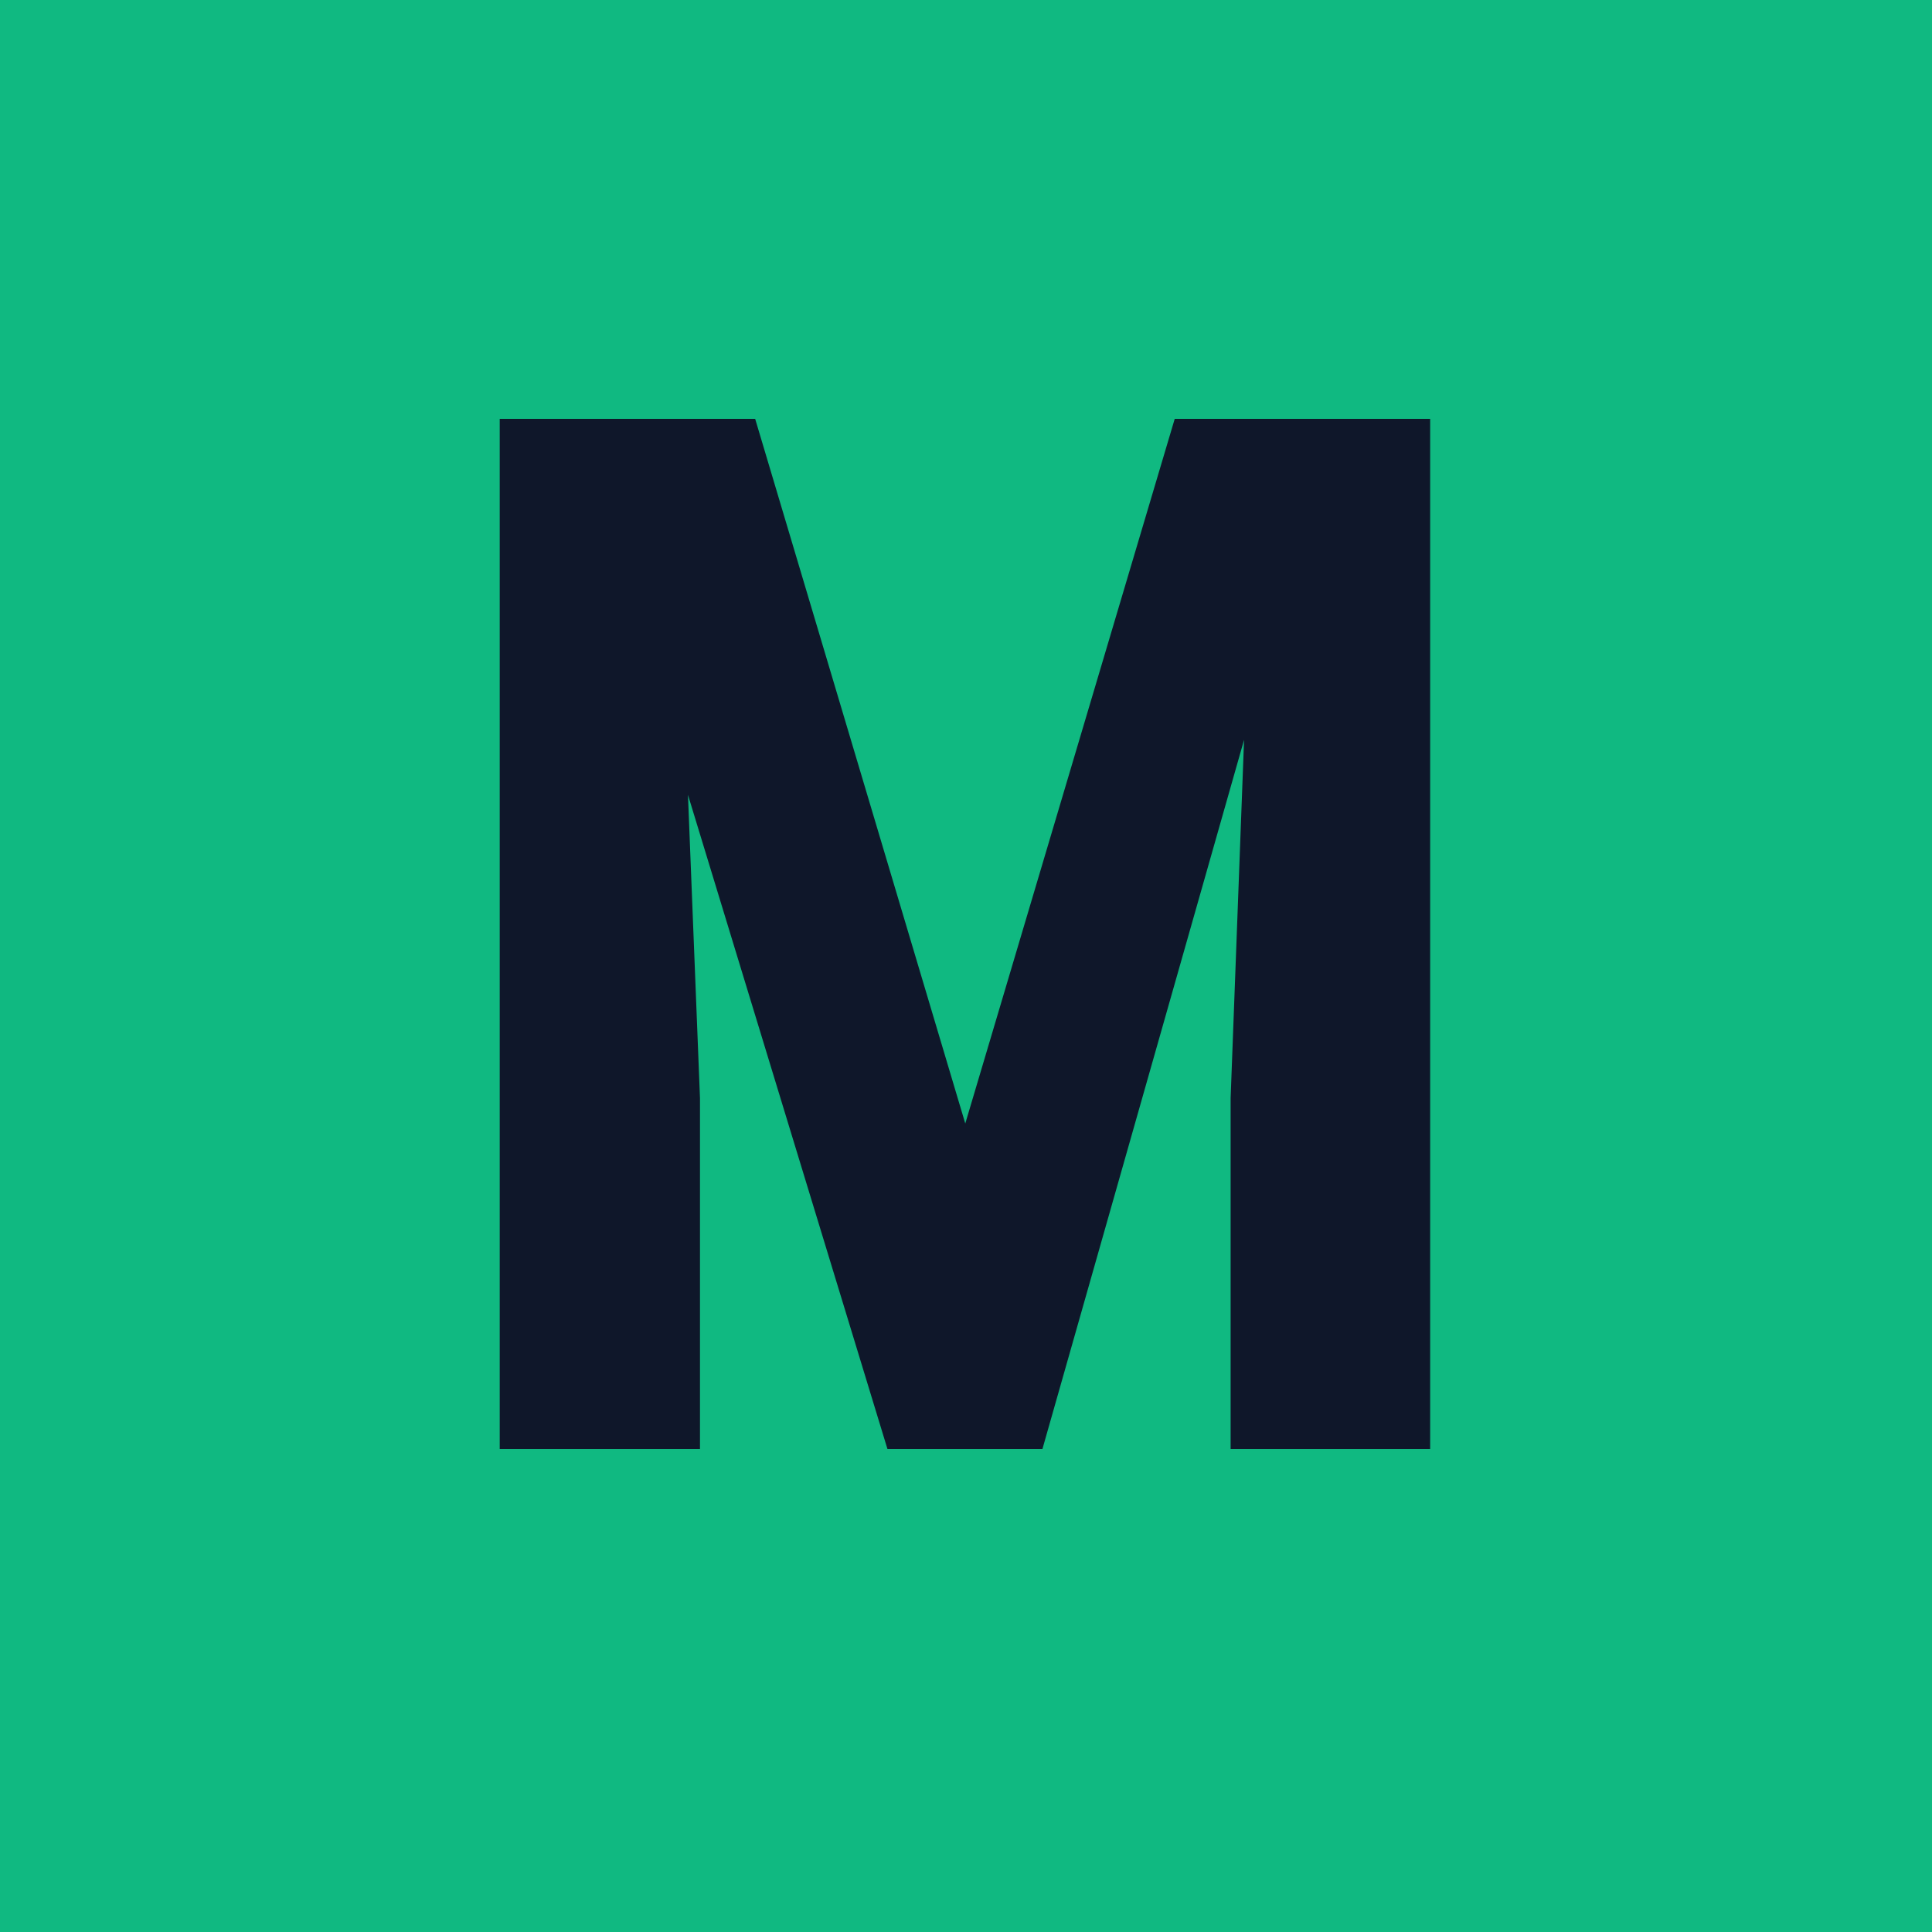
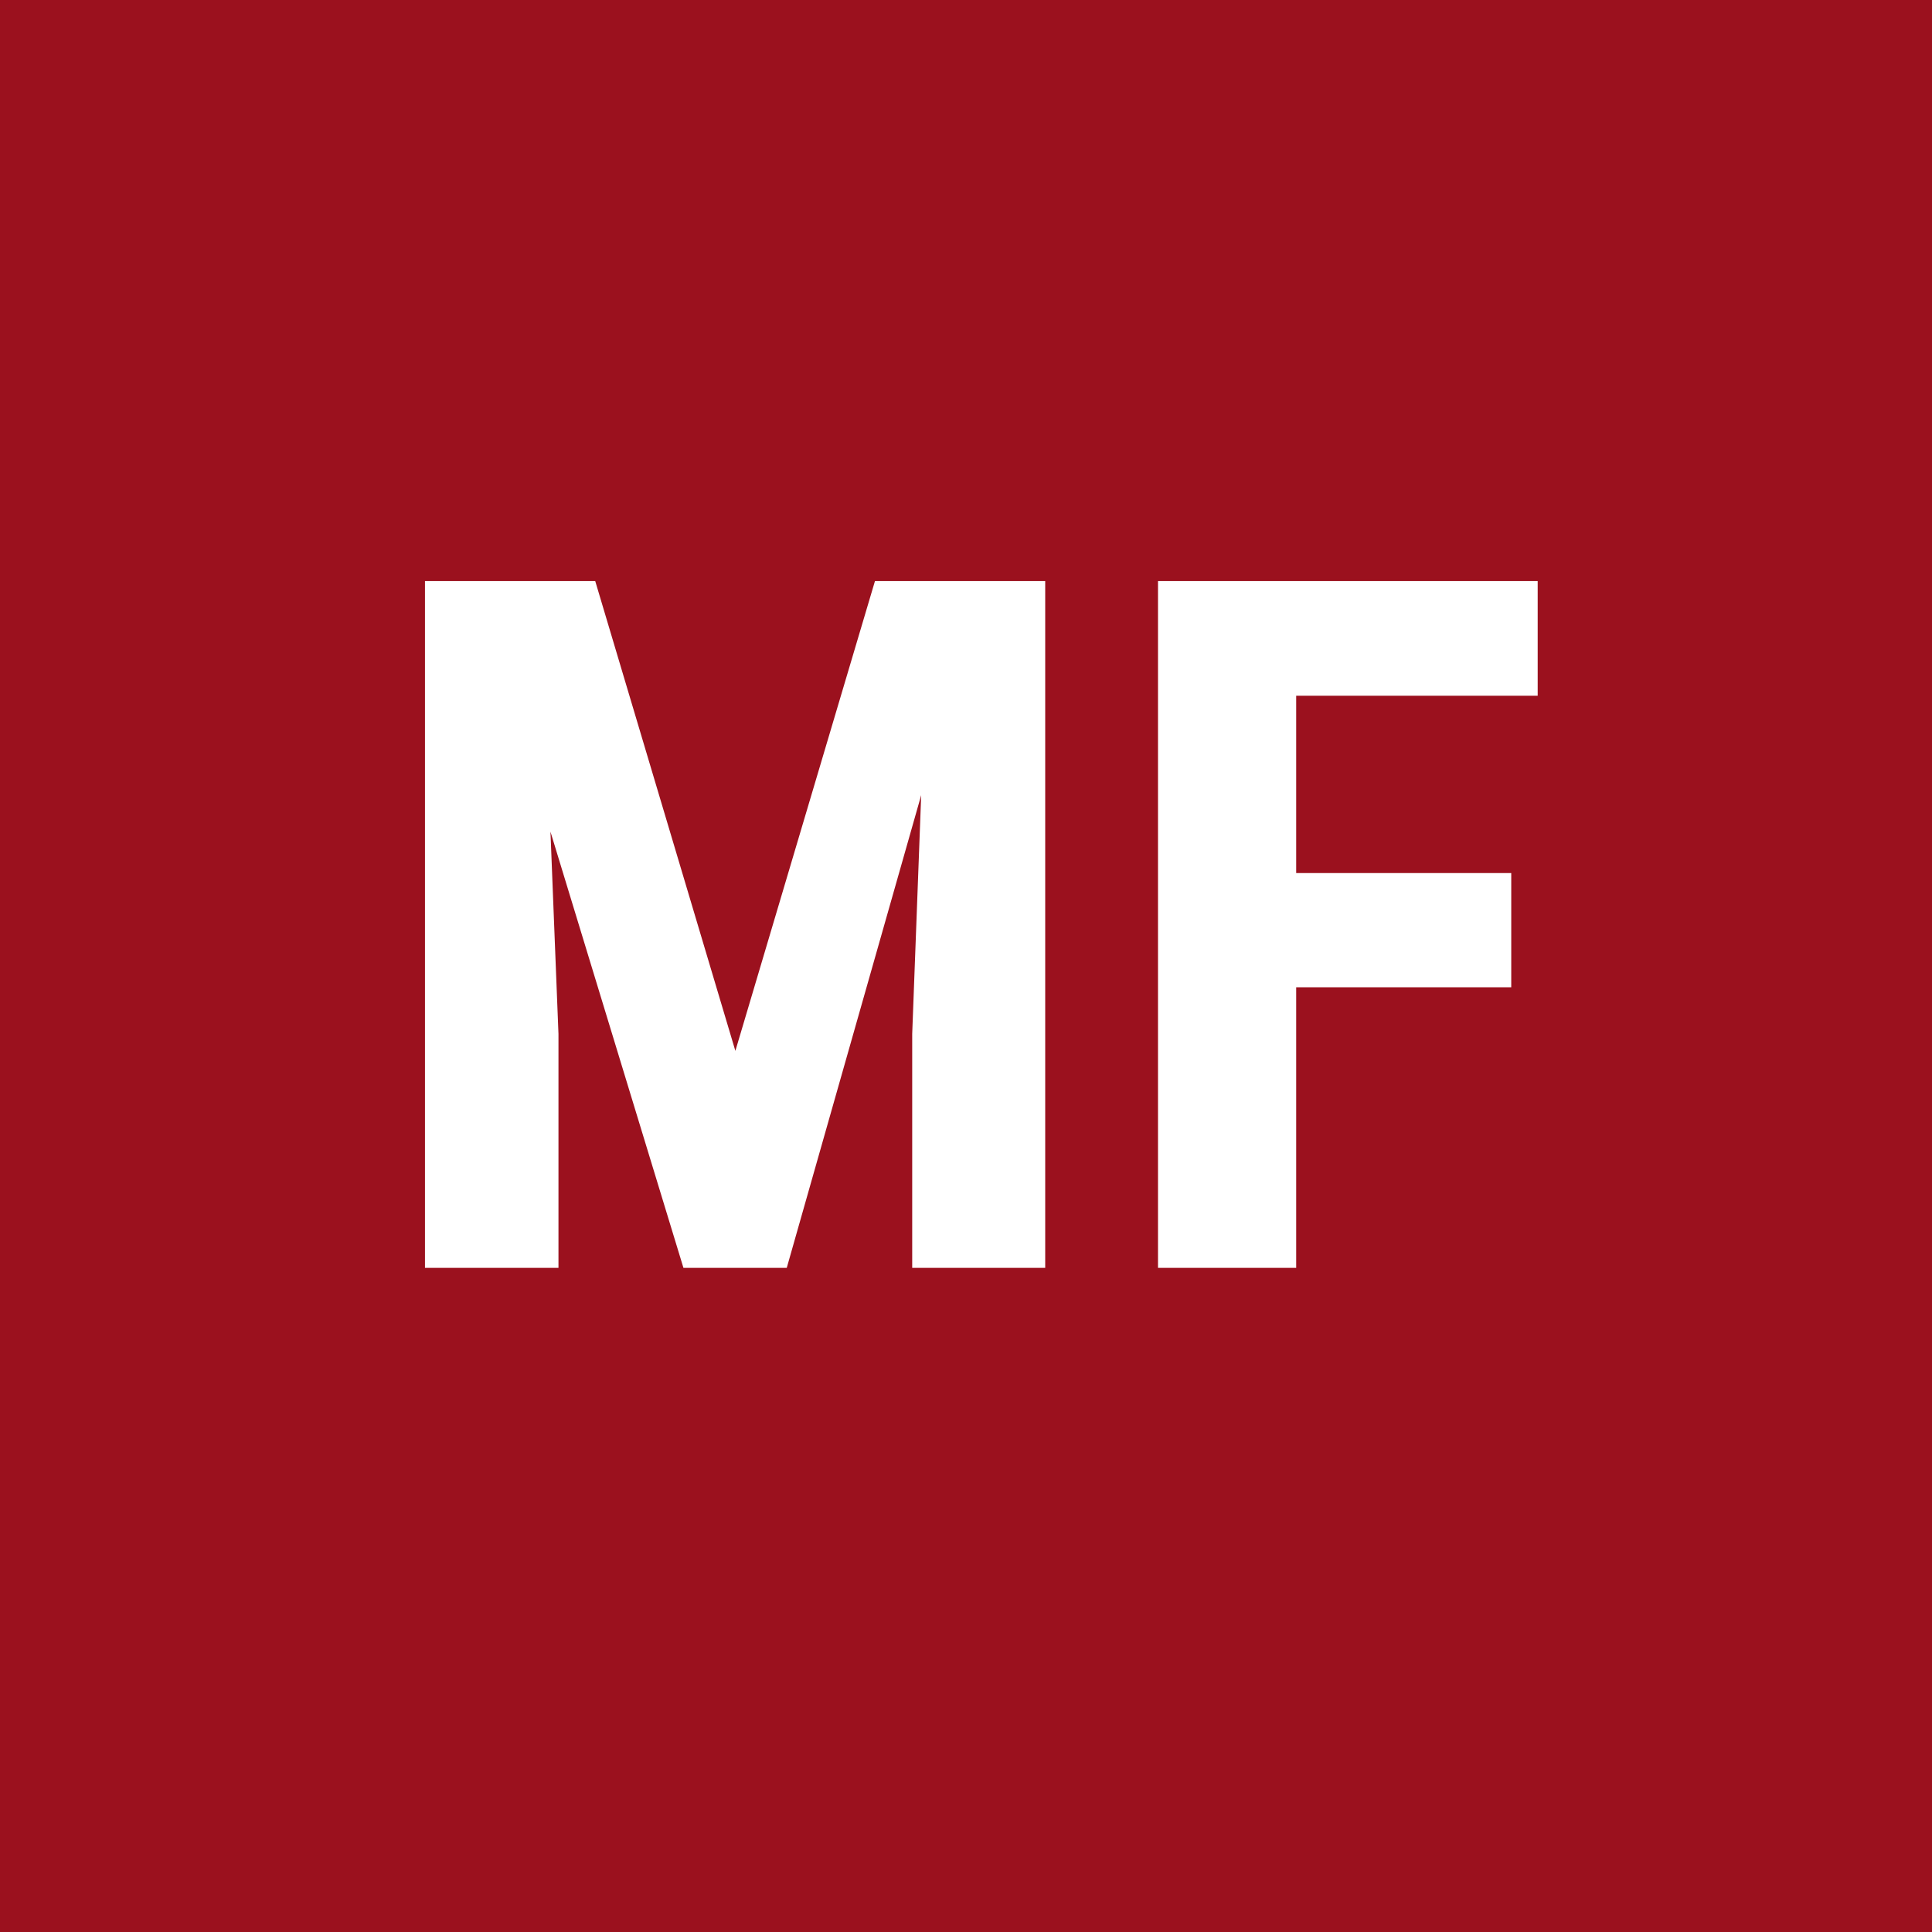
<svg xmlns="http://www.w3.org/2000/svg" width="32" height="32" viewBox="0 0 32 32" fill="none">
-   <g clip-path="url(#clip0_455_8)">
-     <rect width="32" height="32" fill="#10B981" />
-     <path d="M9.496 6.938H12.508L15.988 18.609L19.457 6.938H22.117L17.266 24H14.699L9.496 6.938ZM8.277 6.938H11.148L11.594 18.188V24H8.277V6.938ZM20.805 6.938H23.688V24H20.383V18.188L20.805 6.938Z" fill="#0F172A" />
+   <g clip-path="url(#clip0_550_88)">
+     <rect width="32" height="32" fill="#9B111E" />
+     <path d="M7.852 9.625H9.859L12.18 17.406L14.492 9.625H16.266L13.031 21H11.32L7.852 9.625ZM7.039 9.625H8.953L9.25 17.125V21H7.039V9.625ZM15.391 9.625H17.312V21H15.109V17.125L15.391 9.625ZM21.469 9.625V21H19.18V9.625H21.469ZM25.031 14.461V16.352H20.891V14.461H25.031ZM25.469 9.625V11.523H20.891V9.625H25.469Z" fill="white" />
  </g>
  <defs>
-     <clipPath id="clip0_455_8">
+     <clipPath id="clip0_550_88">
      <rect width="32" height="32" fill="white" />
    </clipPath>
  </defs>
</svg>
